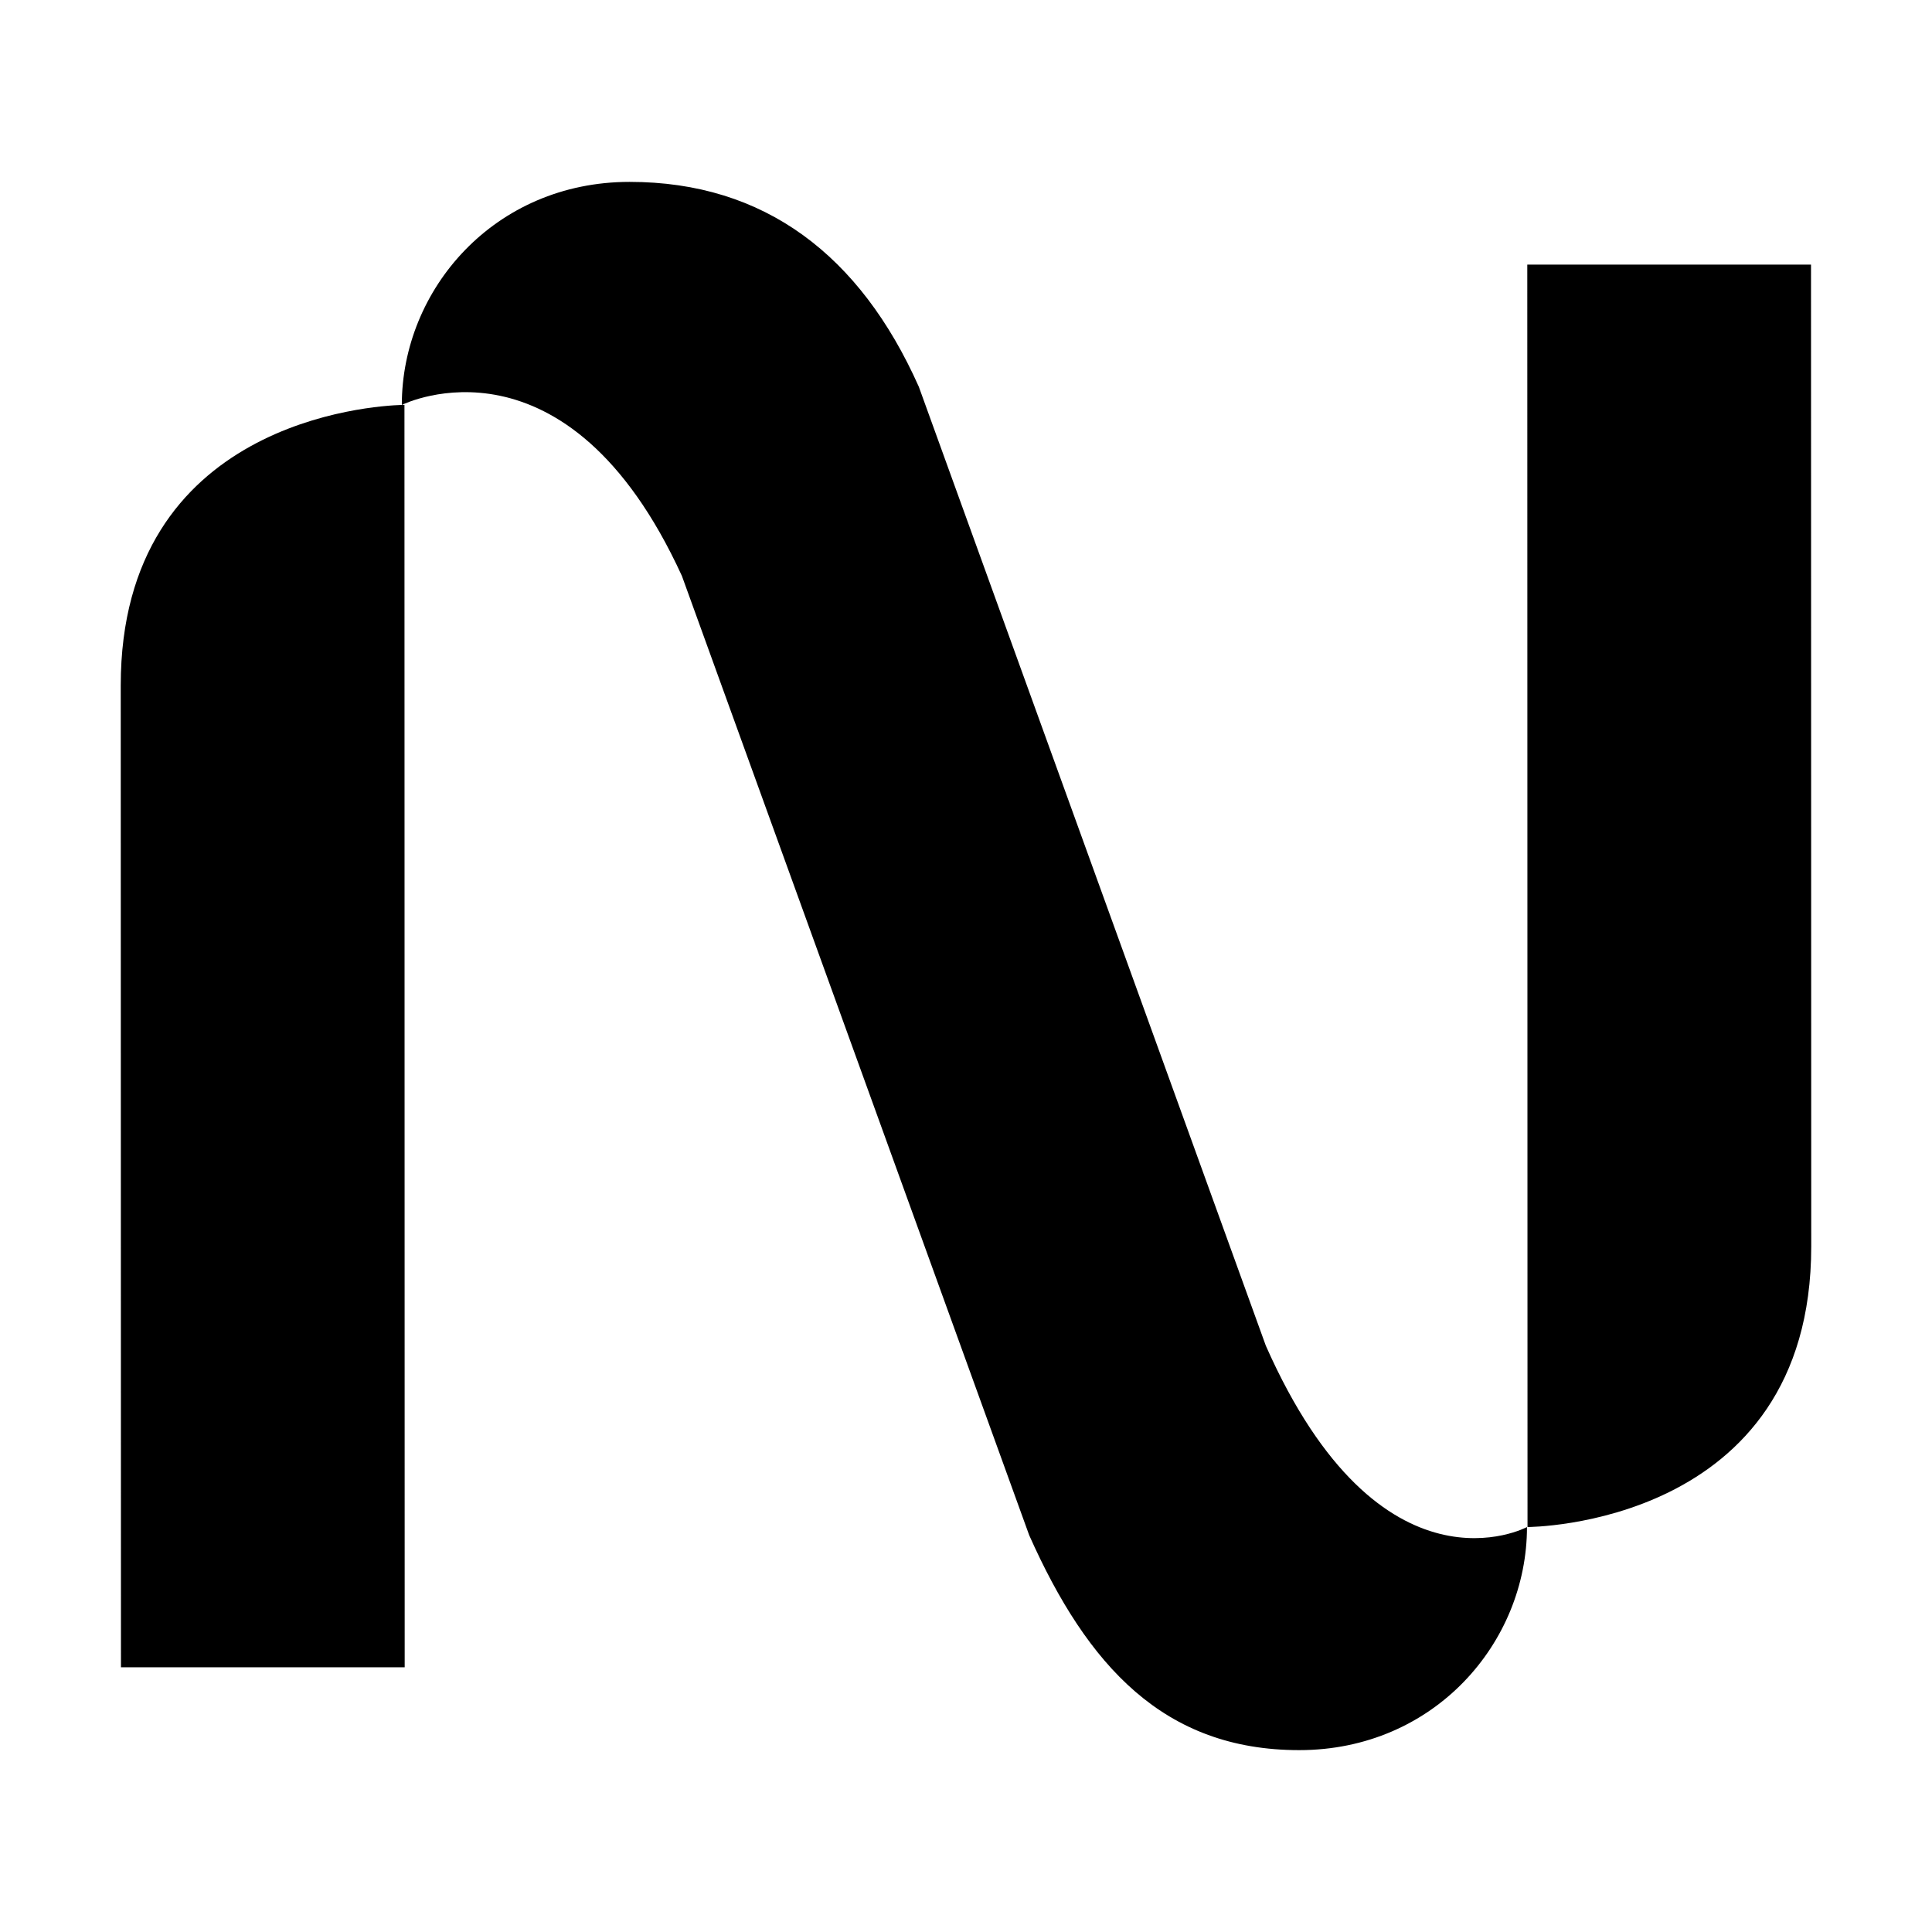
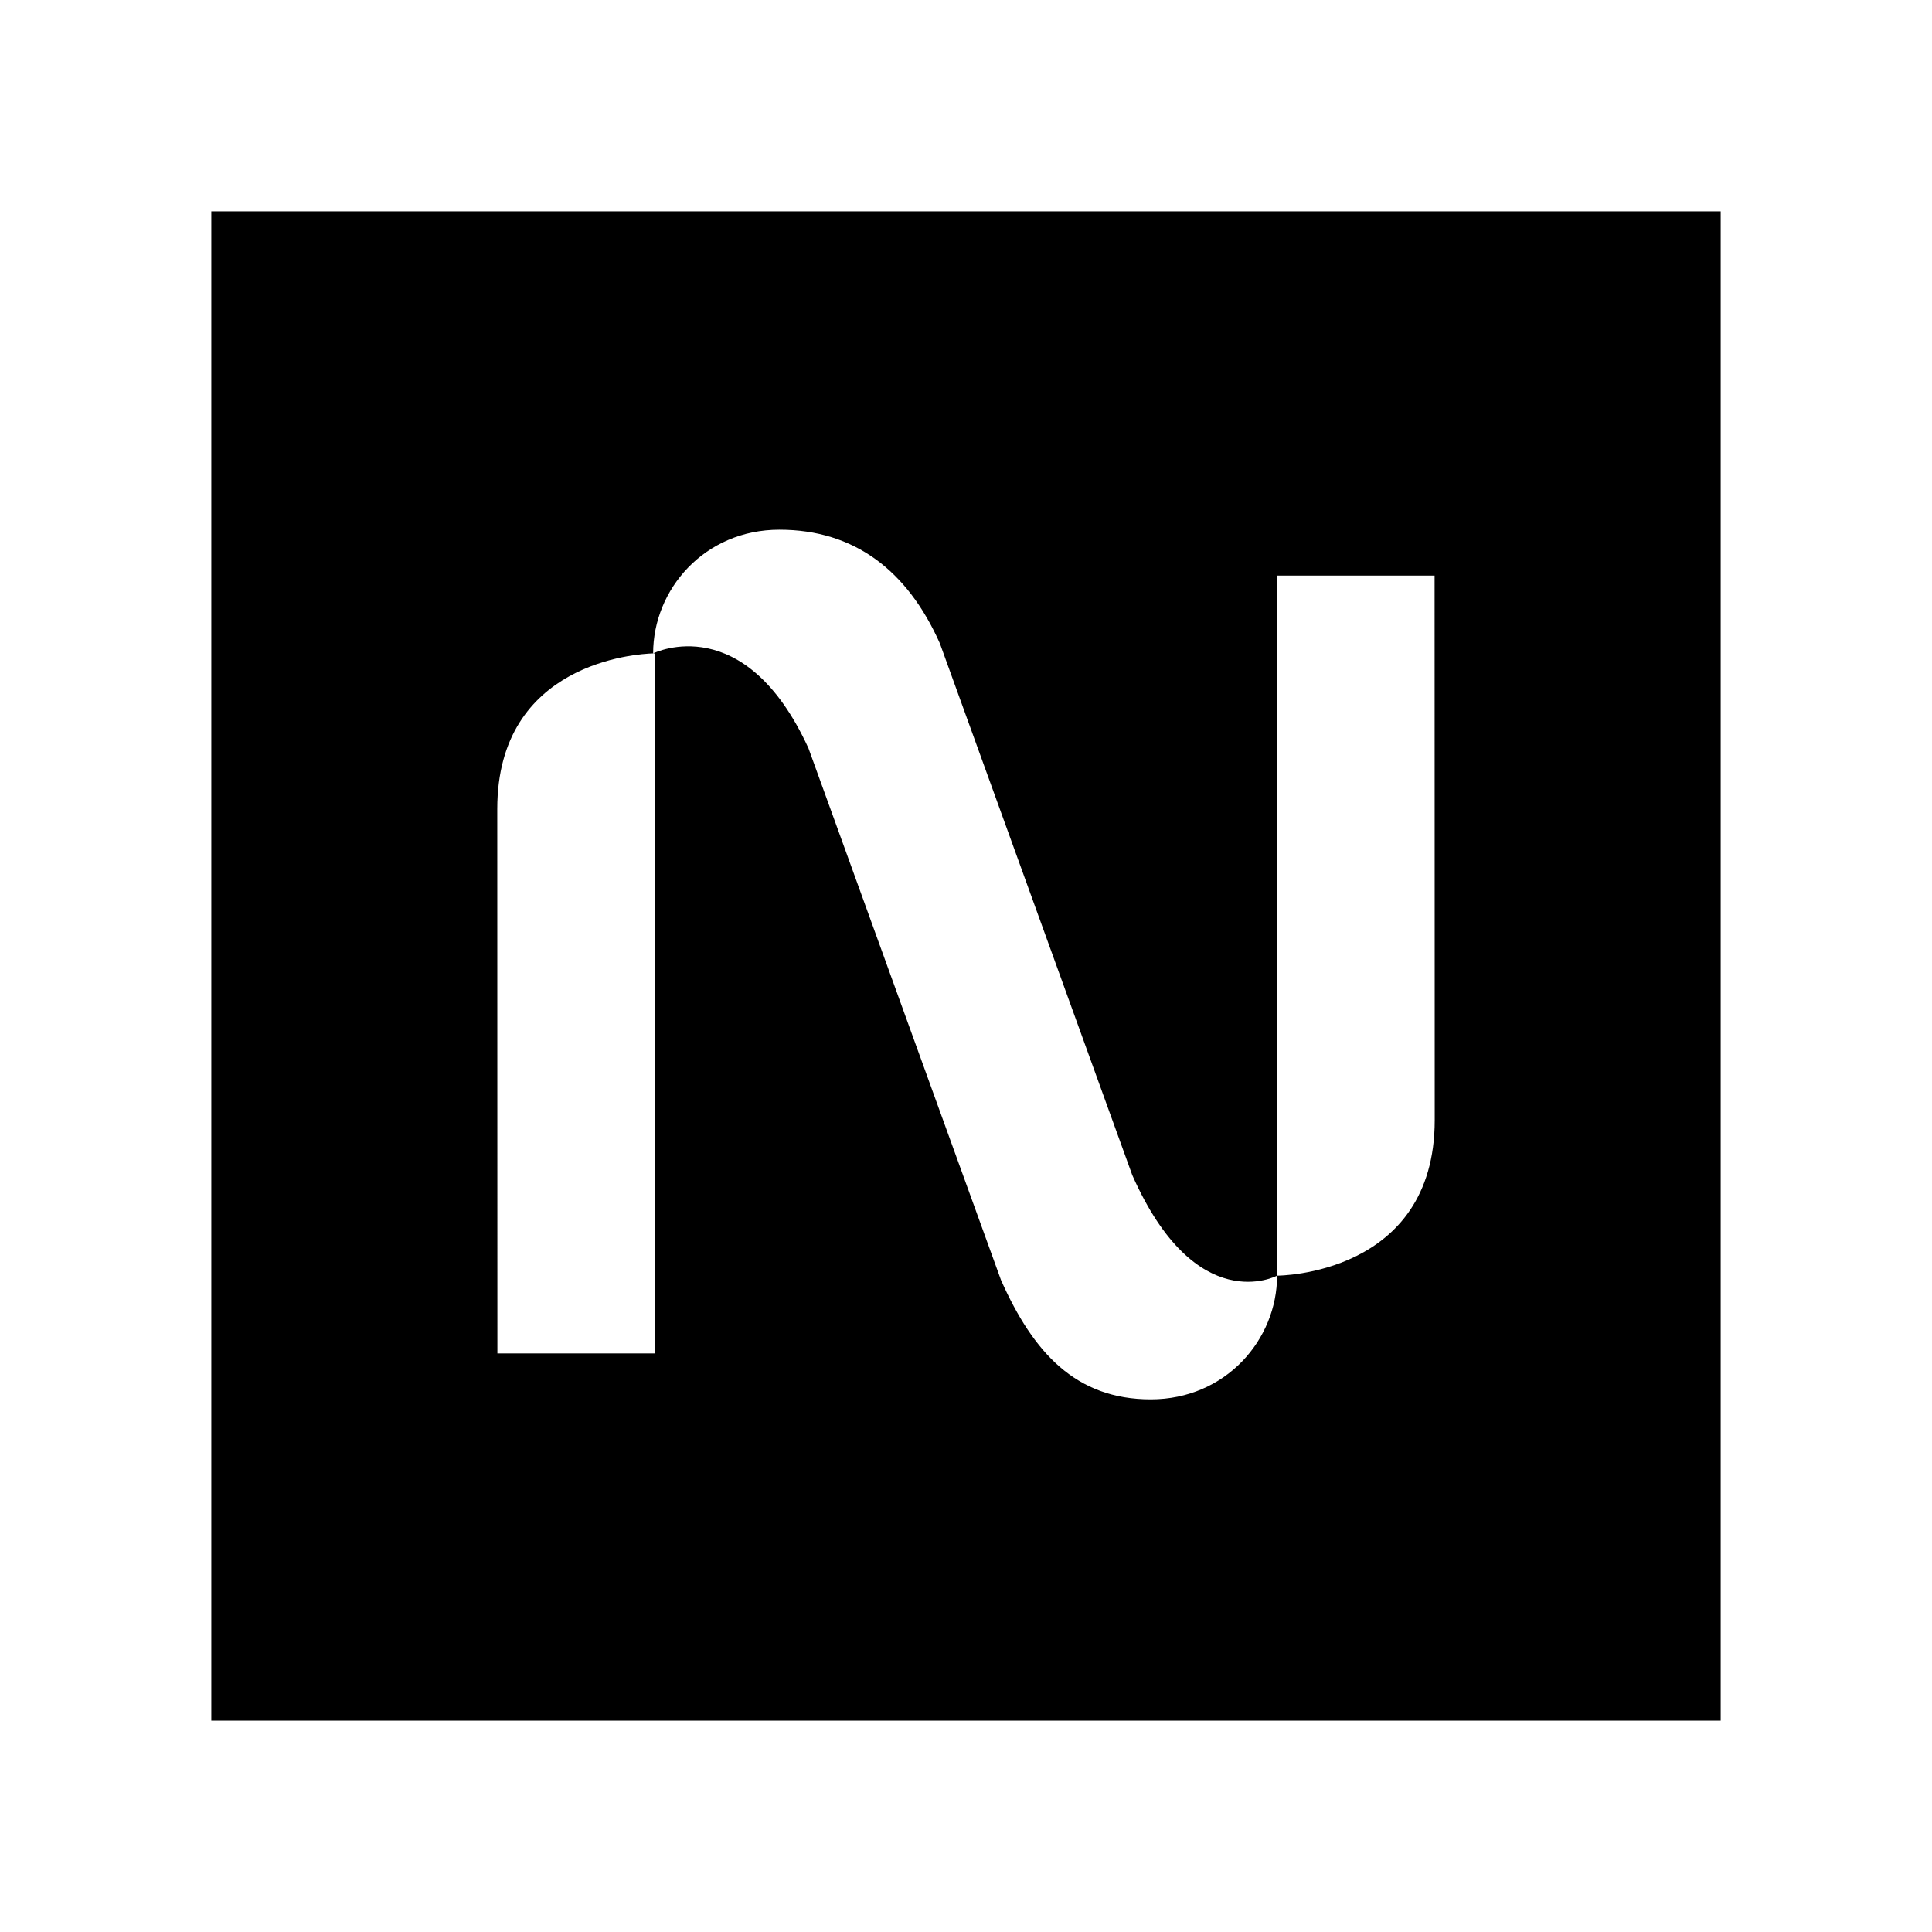
<svg xmlns="http://www.w3.org/2000/svg" viewBox="0 0 64 64" fill="currentColor">
-   <g transform="matrix(0.9392034 0 0 0.9392034 -13.08176 -12.99371)">
-     <path d="m46.333 27.467 12.243 33.834c4.055 9.156 9.21 6.394 9.21 6.394 0 4.069-3.266 7.868-8.034 7.868-4.768 0-7.468-2.968-9.523-7.58l-12.249-33.834c-4.054-8.85-9.766-6.087-9.879-6.032.061-.002.093-.002.093-.002l.008 44.526h-10.007l-.008-34.631c0-9.329 8.896-9.863 9.914-9.893 0-4.068 3.259-7.867 8.032-7.867 4.774 0 8.139 2.6 10.199 7.217zm21.464-4.299.008 44.526s10.007 0 10.007-9.895l-.008-34.631z" />
+   <g transform="matrix(0.5208333 0 0 0.5208333 7 7)">
+     <path d="M96 0h-96v96h96z M46.333 27.467l12.243 33.834c4.055 9.156 9.21 6.394 9.21 6.394 0 4.069-3.266 7.868-8.034 7.868-4.768 0-7.468-2.968-9.523-7.58l-12.249-33.834c-4.054-8.85-9.766-6.087-9.879-6.032.061-.002.093-.002.093-.002l.008 44.526h-10.007l-.008-34.631c0-9.329 8.896-9.863 9.914-9.893 0-4.068 3.259-7.867 8.032-7.867 4.774 0 8.139 2.6 10.199 7.217zm21.464-4.299.008 44.526s10.007 0 10.007-9.895l-.008-34.631z" fill-rule="evenodd" />
  </g>
</svg>
